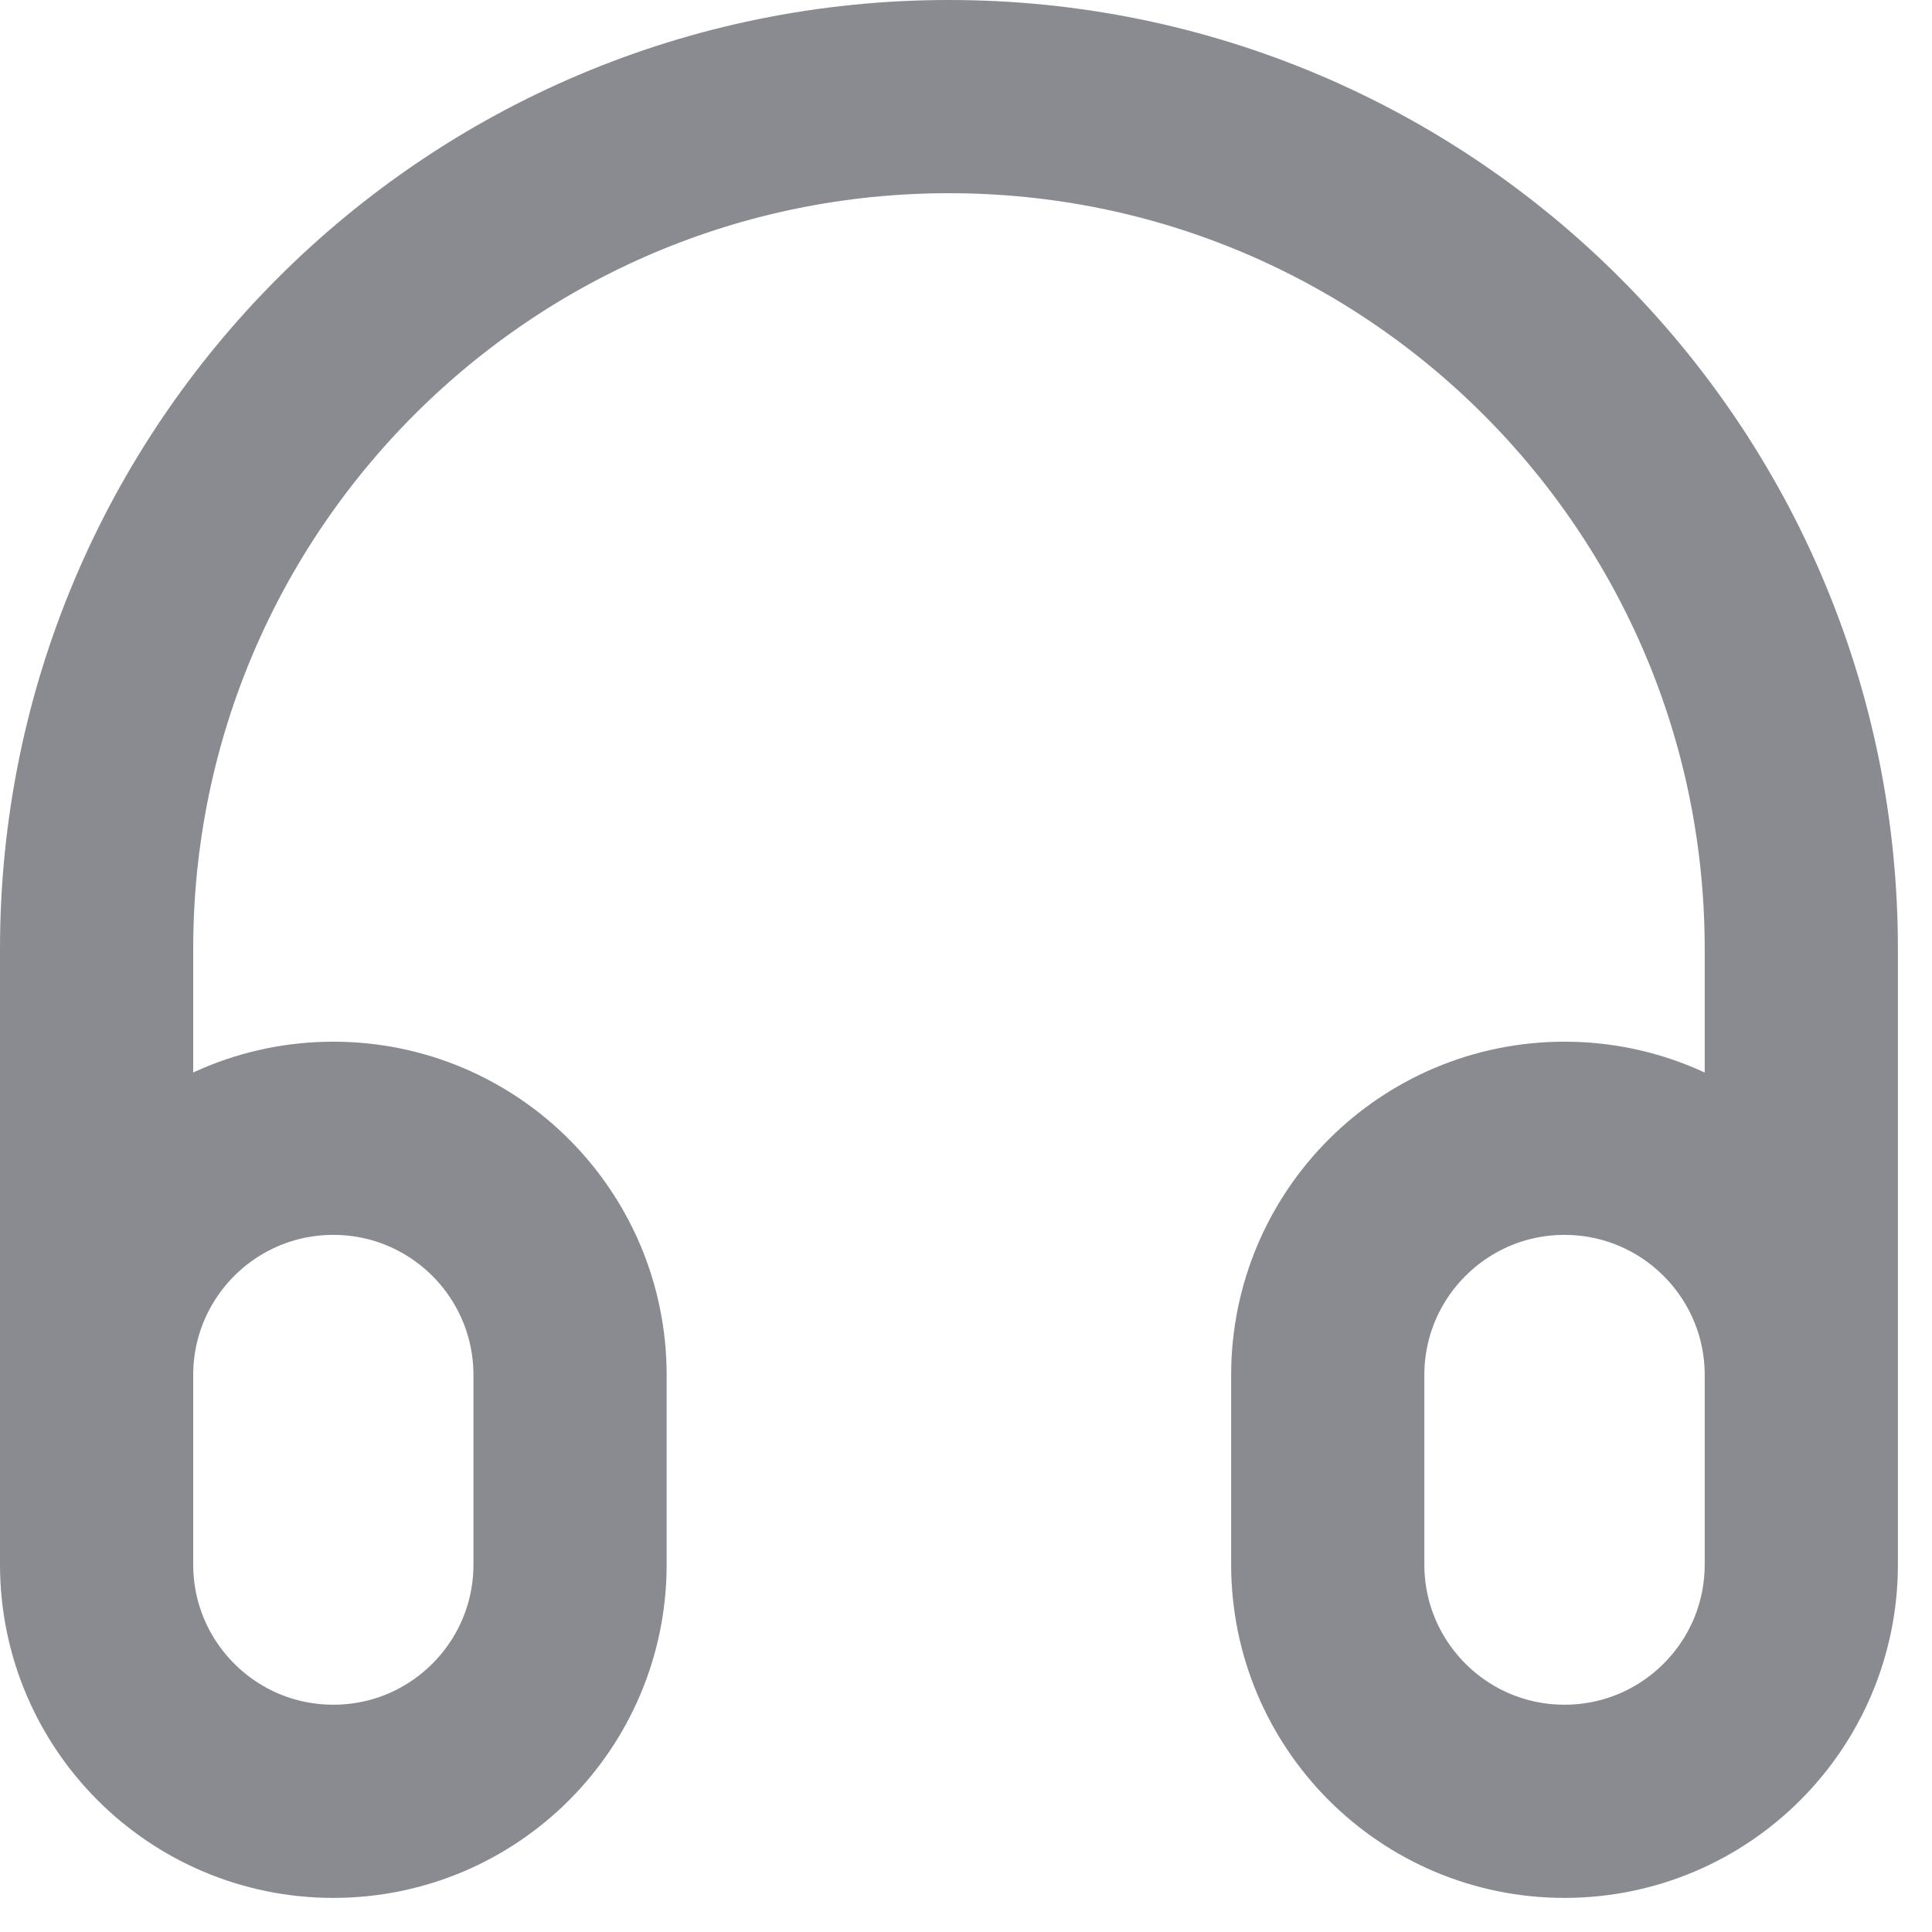
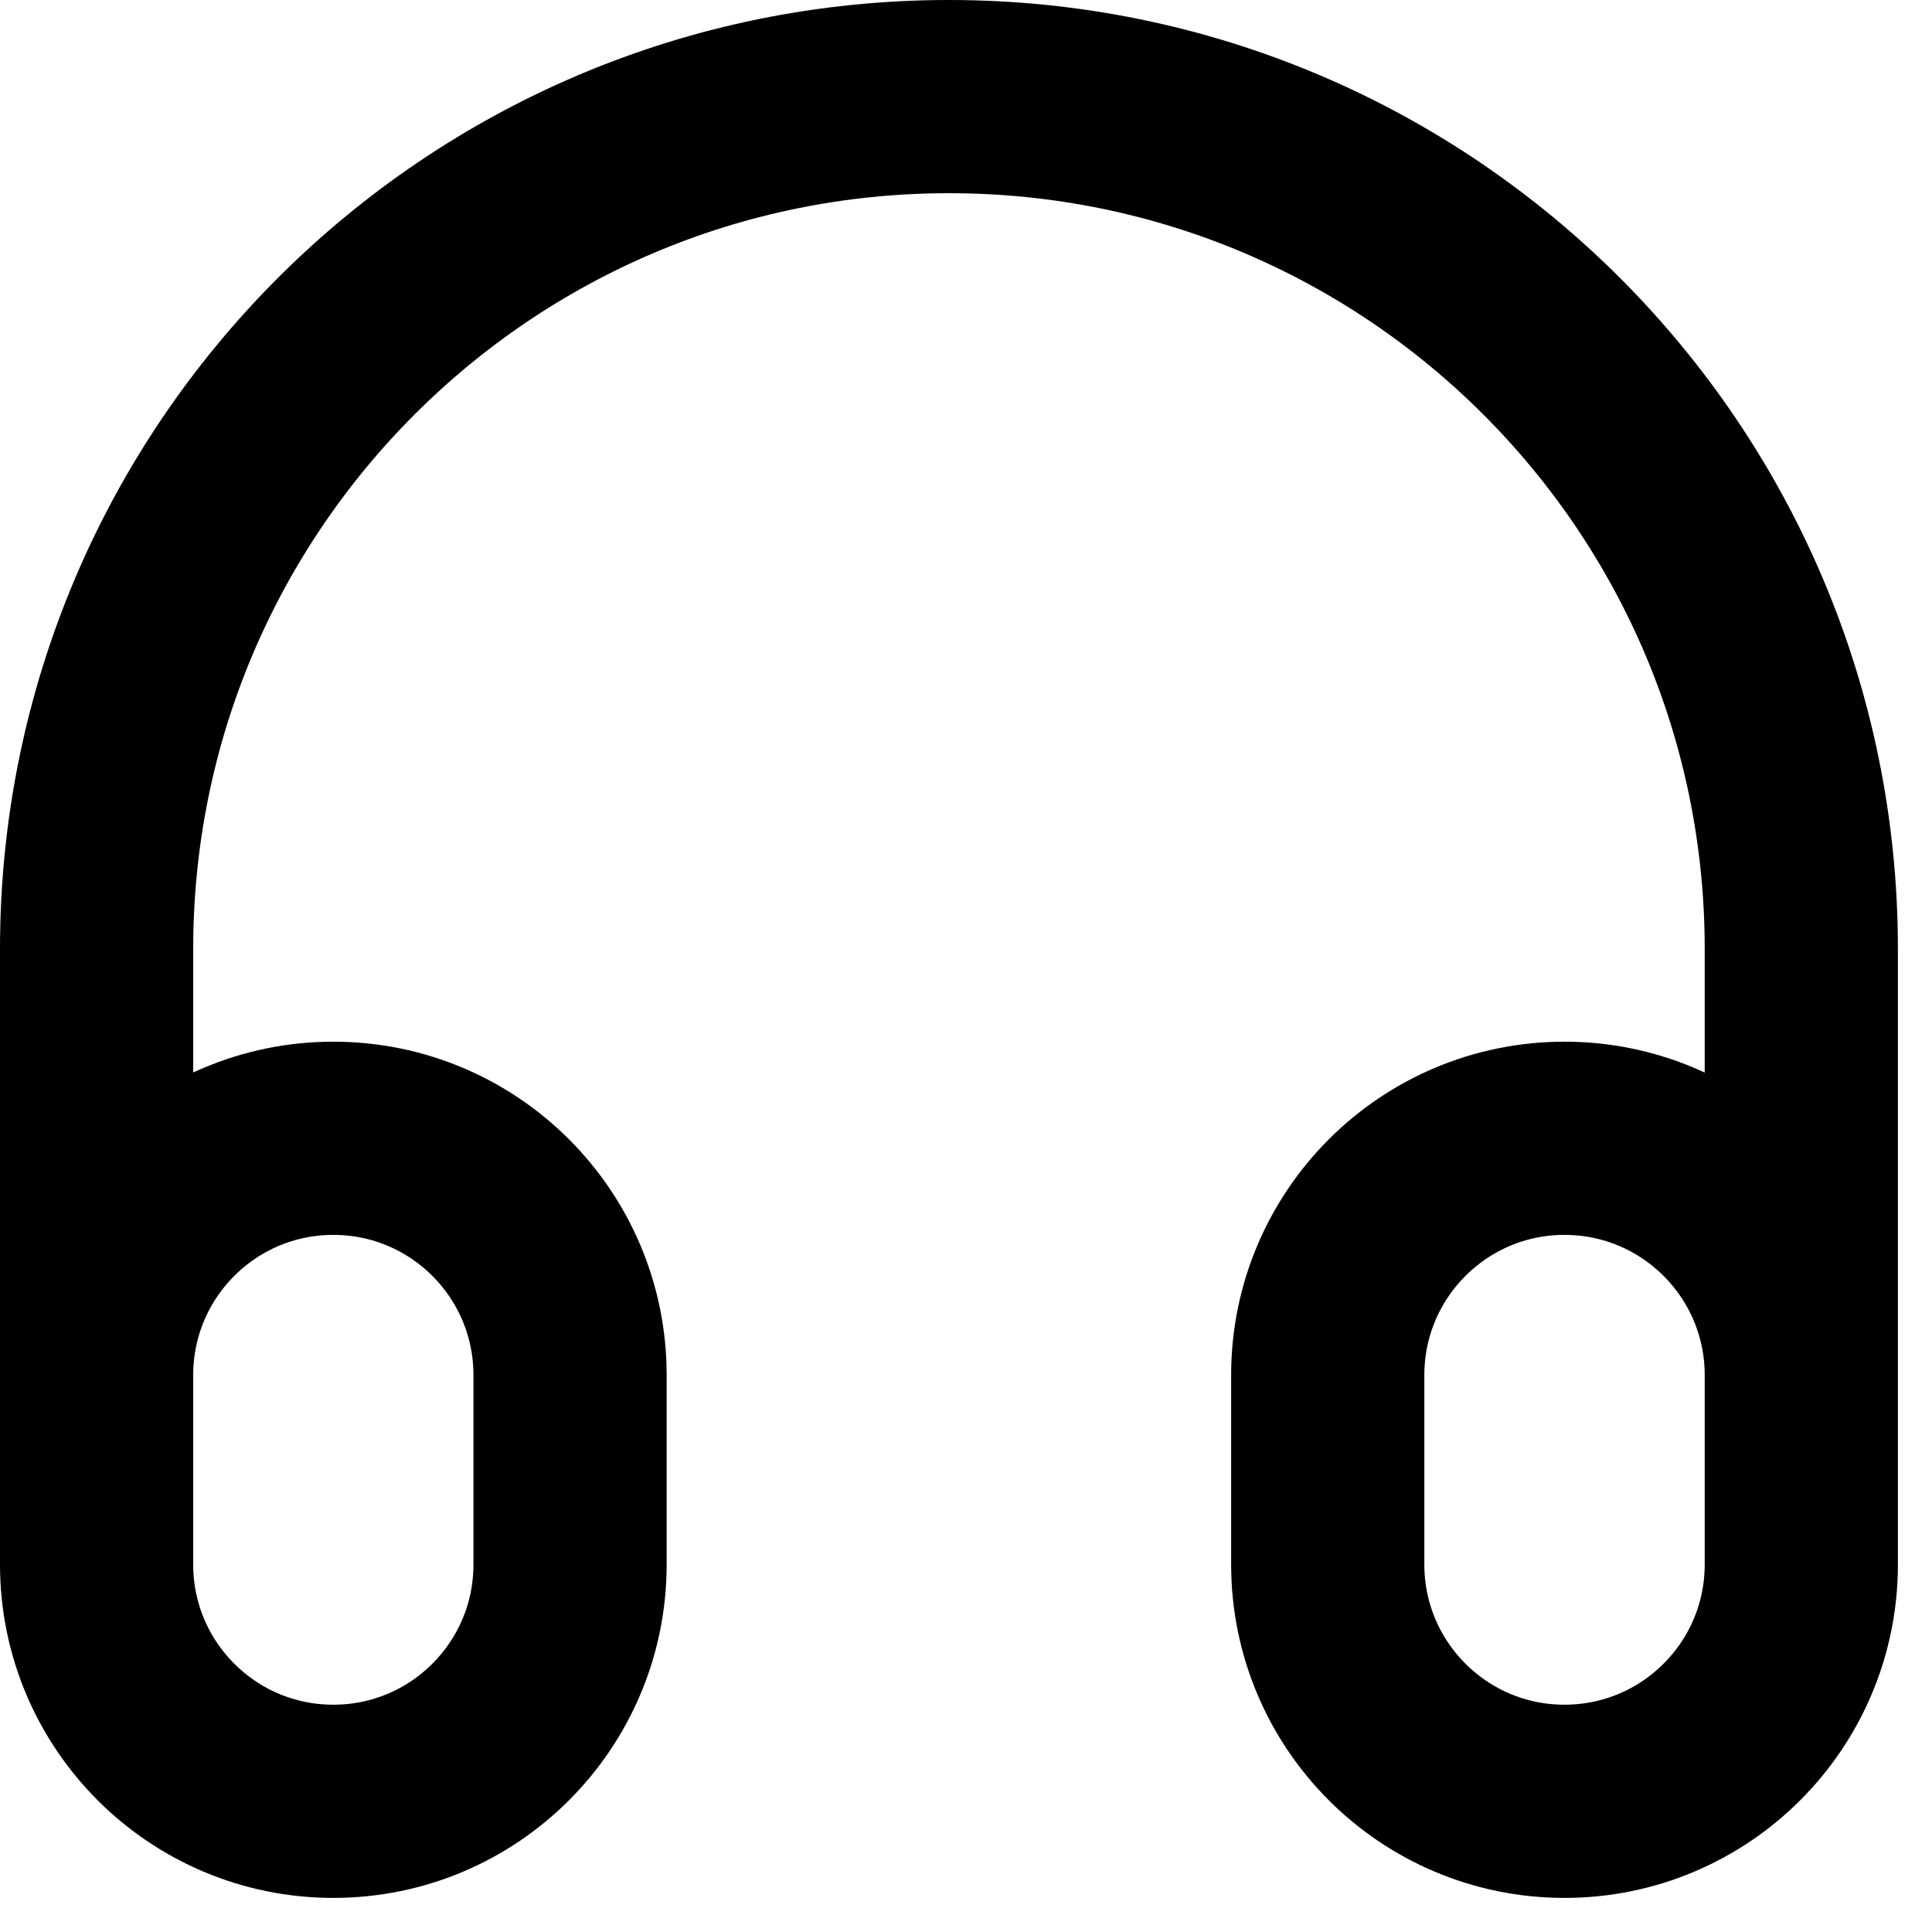
<svg xmlns="http://www.w3.org/2000/svg" width="17" height="17" viewBox="0 0 17 17" fill="none">
-   <path d="M15.85 13.35V8.35C15.85 4.207 12.492 0.85 8.35 0.85C4.207 0.85 0.85 4.207 0.85 8.35V13.35M2.933 15.85C1.782 15.85 0.85 14.917 0.85 13.766V12.1C0.85 10.949 1.782 10.016 2.933 10.016C4.084 10.016 5.016 10.949 5.016 12.1V13.766C5.016 14.917 4.084 15.85 2.933 15.85ZM13.766 15.85C12.616 15.85 11.683 14.917 11.683 13.766V12.1C11.683 10.949 12.616 10.016 13.766 10.016C14.917 10.016 15.85 10.949 15.85 12.1V13.766C15.85 14.917 14.917 15.85 13.766 15.85Z" stroke="#8A8A91" stroke-width="1.7" stroke-linecap="round" stroke-linejoin="round" />
+   <path d="M15.85 13.35V8.35C15.85 4.207 12.492 0.85 8.35 0.85C4.207 0.85 0.85 4.207 0.85 8.35V13.35M2.933 15.85C1.782 15.85 0.85 14.917 0.85 13.766V12.1C0.85 10.949 1.782 10.016 2.933 10.016C4.084 10.016 5.016 10.949 5.016 12.1V13.766C5.016 14.917 4.084 15.85 2.933 15.85ZM13.766 15.85C12.616 15.85 11.683 14.917 11.683 13.766V12.1C11.683 10.949 12.616 10.016 13.766 10.016C14.917 10.016 15.85 10.949 15.85 12.1V13.766C15.85 14.917 14.917 15.85 13.766 15.85Z" stroke="currentColor" stroke-width="1.7" stroke-linecap="round" stroke-linejoin="round" />
</svg>
